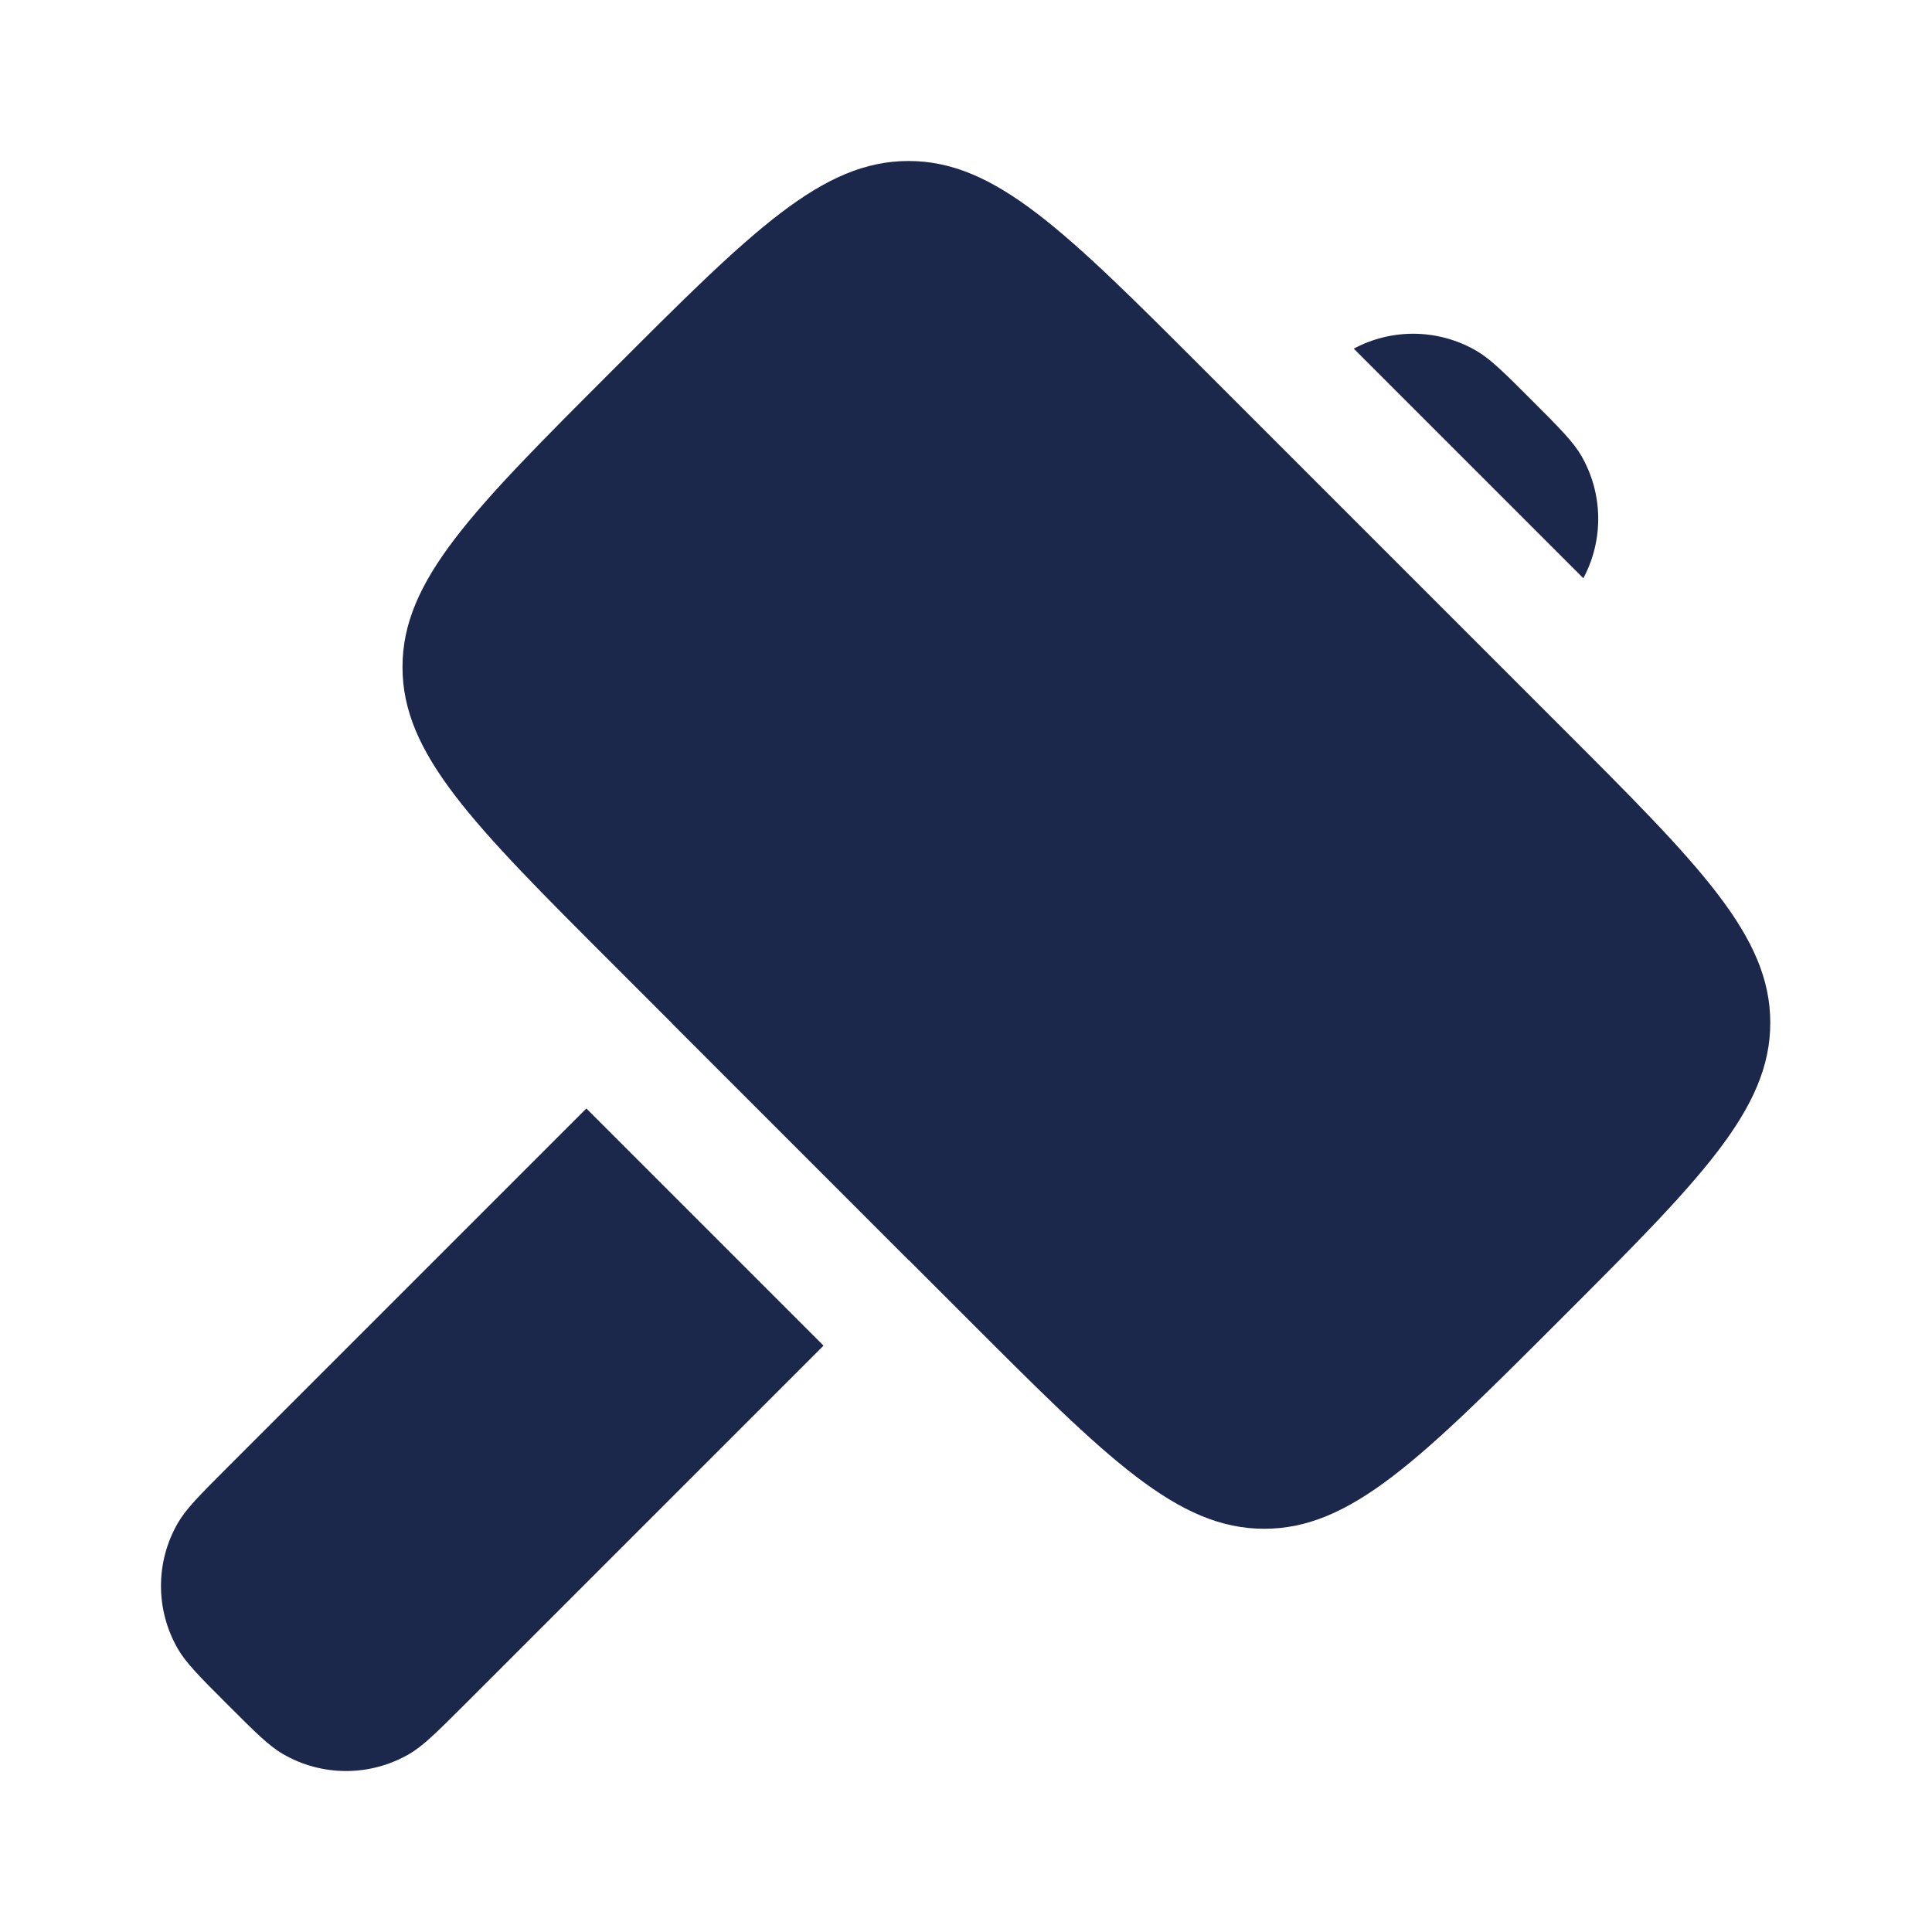
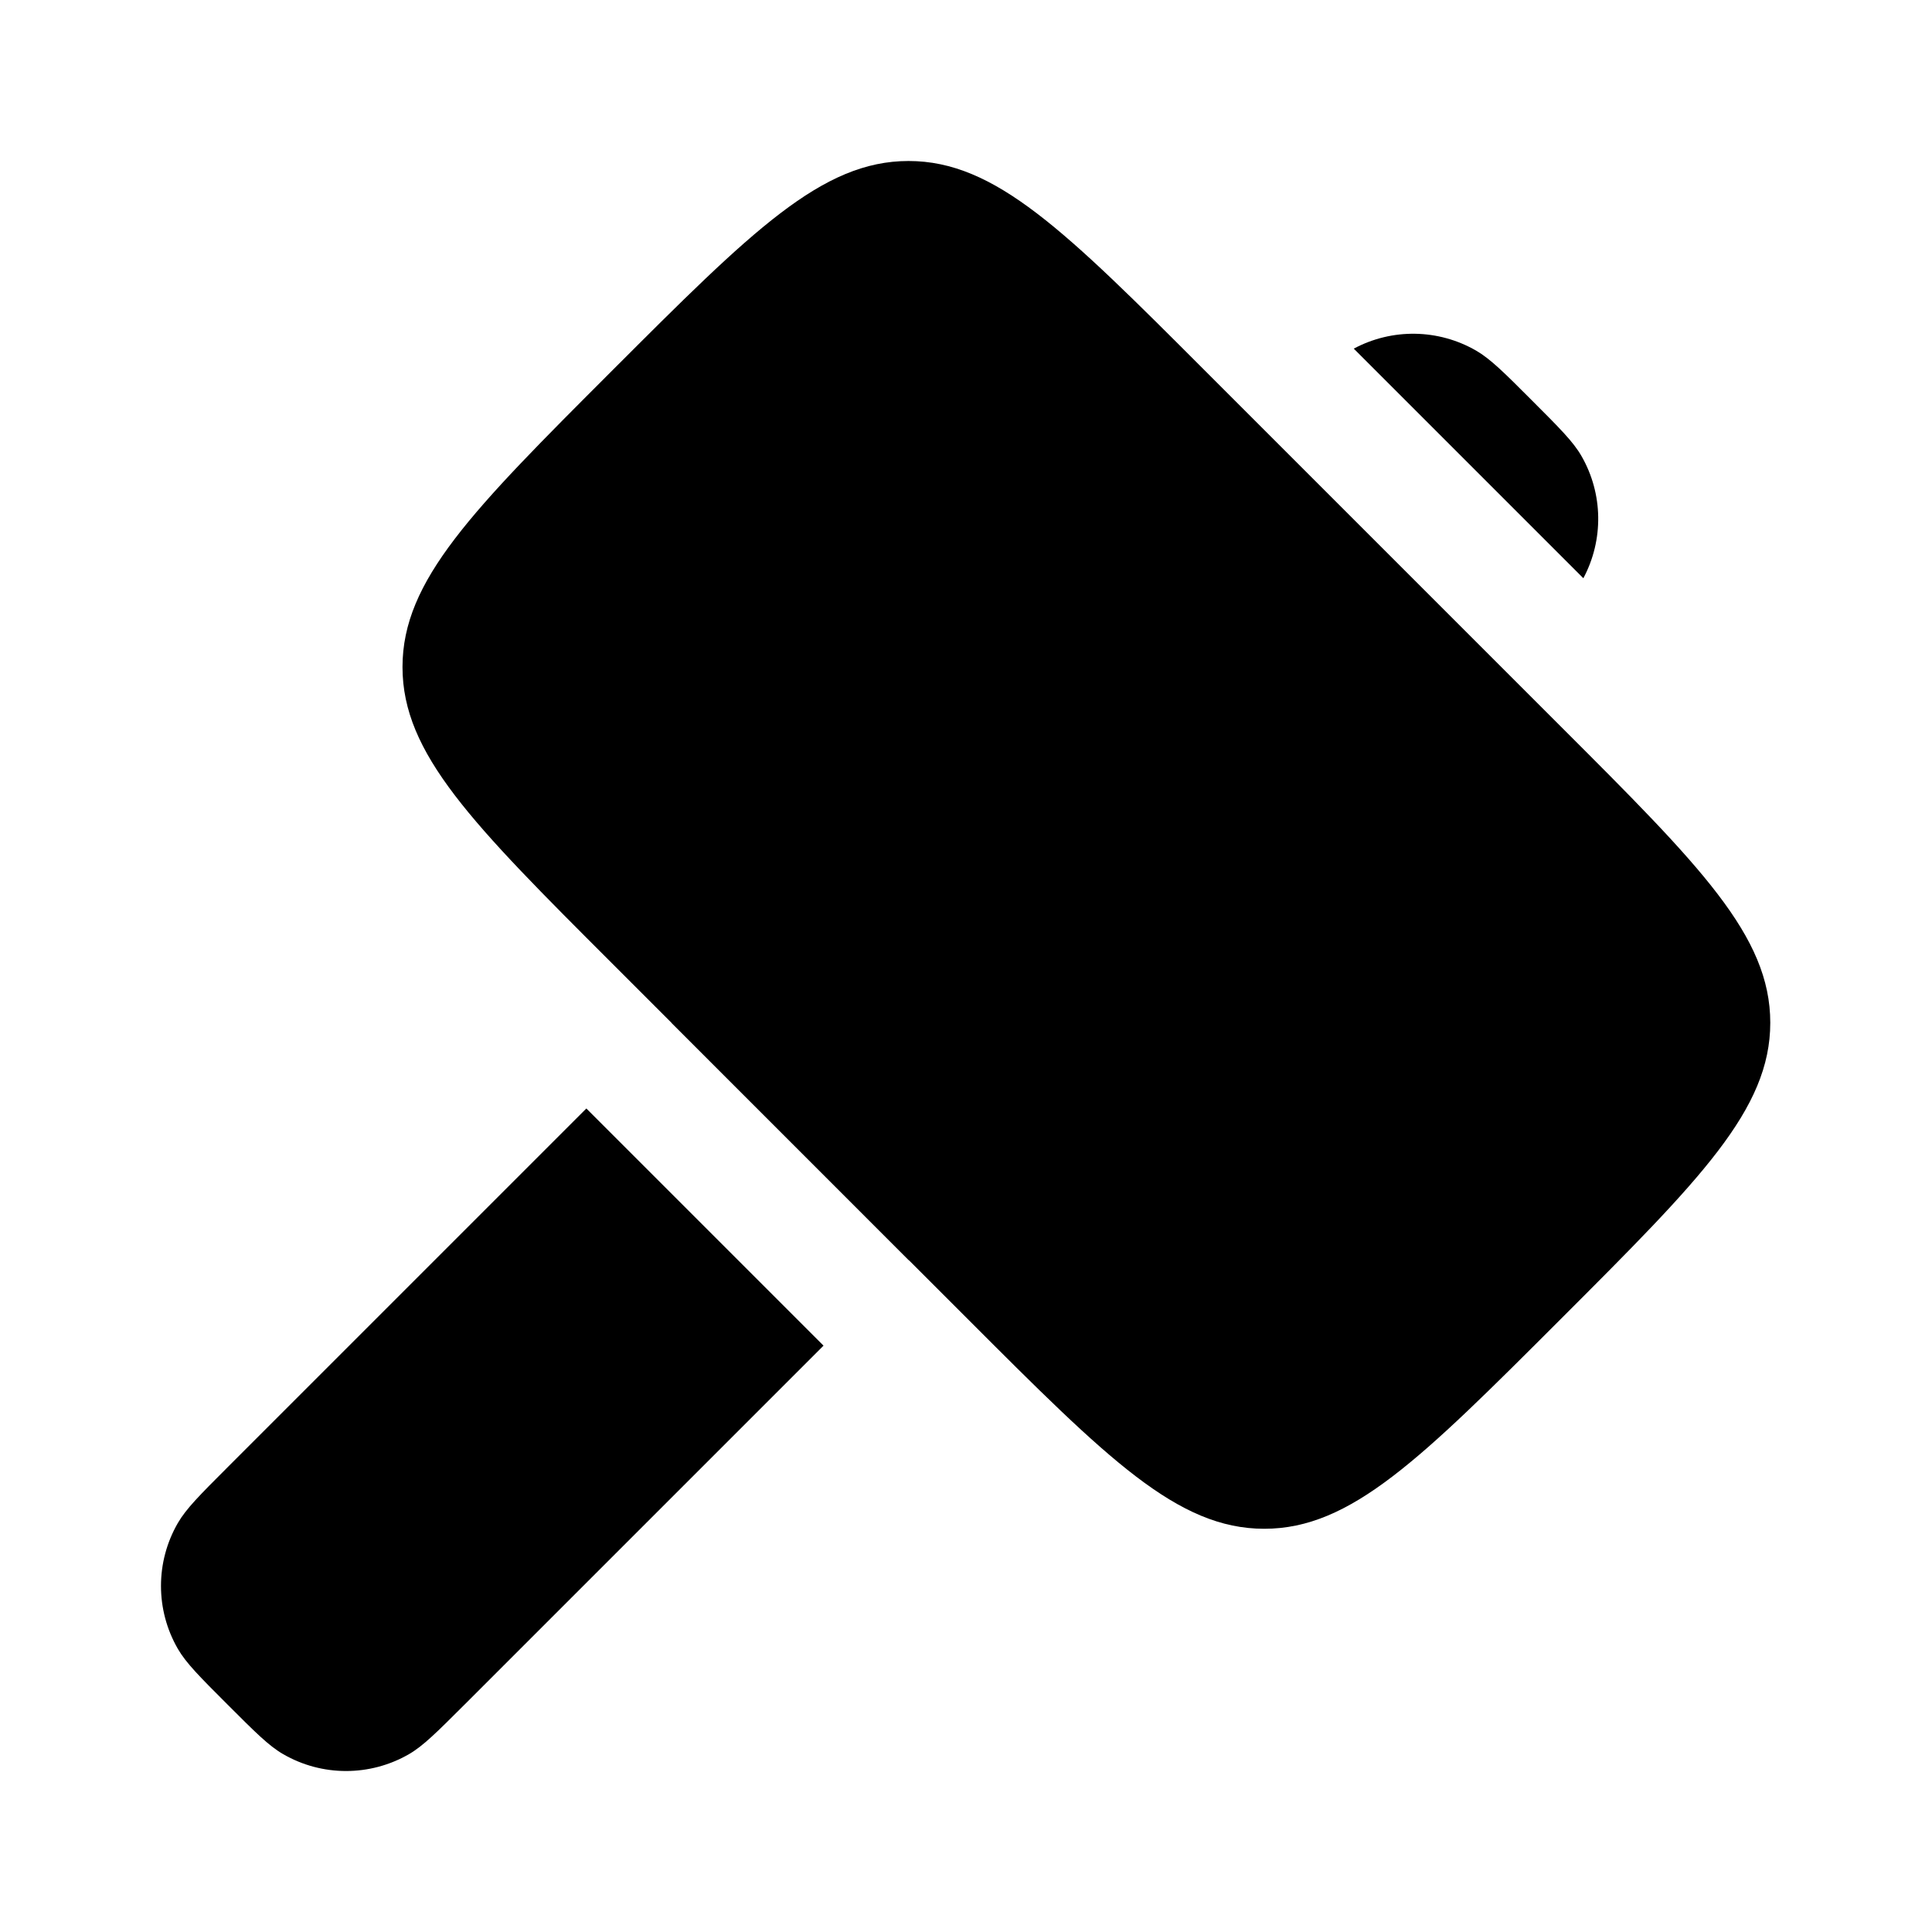
<svg xmlns="http://www.w3.org/2000/svg" width="800px" height="800px" viewBox="0 0 24 24" fill="none">
-   <path d="M7.604 4.604C9.34 2.868 10.208 2 11.286 2C12.365 2 13.233 2.868 14.968 4.604L19.387 9.023C21.123 10.758 21.991 11.626 21.991 12.705C21.991 13.783 21.123 14.651 19.387 16.387C17.651 18.123 16.783 18.991 15.705 18.991C14.626 18.991 13.758 18.123 12.023 16.387L7.604 11.968C5.868 10.233 5 9.365 5 8.286C5 7.208 5.868 6.34 7.604 4.604Z" fill="#1C274C" />
-   <path d="M7.284 13.77L2.826 18.228C2.483 18.571 2.312 18.742 2.209 18.92C1.93 19.403 1.93 19.999 2.209 20.482C2.312 20.66 2.483 20.831 2.826 21.174C3.168 21.516 3.339 21.688 3.518 21.791C4.001 22.07 4.596 22.07 5.08 21.791C5.258 21.688 5.429 21.516 5.772 21.174L10.23 16.716L7.284 13.77Z" fill="#1C274C" />
-   <path d="M8.345 12.709L8.349 12.705L11.295 15.651L11.29 15.655L8.345 12.709Z" fill="#1C274C" />
-   <path d="M19.669 7.183C19.923 6.707 19.915 6.133 19.645 5.664C19.542 5.485 19.37 5.314 19.028 4.972C18.686 4.629 18.514 4.458 18.336 4.355C17.867 4.085 17.293 4.076 16.817 4.331L19.669 7.183Z" fill="#1C274C" />
+   <path d="M7.604 4.604C9.34 2.868 10.208 2 11.286 2C12.365 2 13.233 2.868 14.968 4.604L19.387 9.023C21.123 10.758 21.991 11.626 21.991 12.705C21.991 13.783 21.123 14.651 19.387 16.387C17.651 18.123 16.783 18.991 15.705 18.991C14.626 18.991 13.758 18.123 12.023 16.387L7.604 11.968C5.868 10.233 5 9.365 5 8.286C5 7.208 5.868 6.34 7.604 4.604Z" fill="#000000" />
+   <path d="M7.284 13.77L2.826 18.228C2.483 18.571 2.312 18.742 2.209 18.92C1.93 19.403 1.93 19.999 2.209 20.482C2.312 20.66 2.483 20.831 2.826 21.174C3.168 21.516 3.339 21.688 3.518 21.791C4.001 22.07 4.596 22.07 5.08 21.791C5.258 21.688 5.429 21.516 5.772 21.174L10.23 16.716L7.284 13.77Z" fill="#000000" />
+   <path d="M8.345 12.709L8.349 12.705L11.295 15.651L11.29 15.655L8.345 12.709Z" fill="#000000" />
+   <path d="M19.669 7.183C19.923 6.707 19.915 6.133 19.645 5.664C19.542 5.485 19.37 5.314 19.028 4.972C18.686 4.629 18.514 4.458 18.336 4.355C17.867 4.085 17.293 4.076 16.817 4.331L19.669 7.183Z" fill="#000000" />
</svg>
